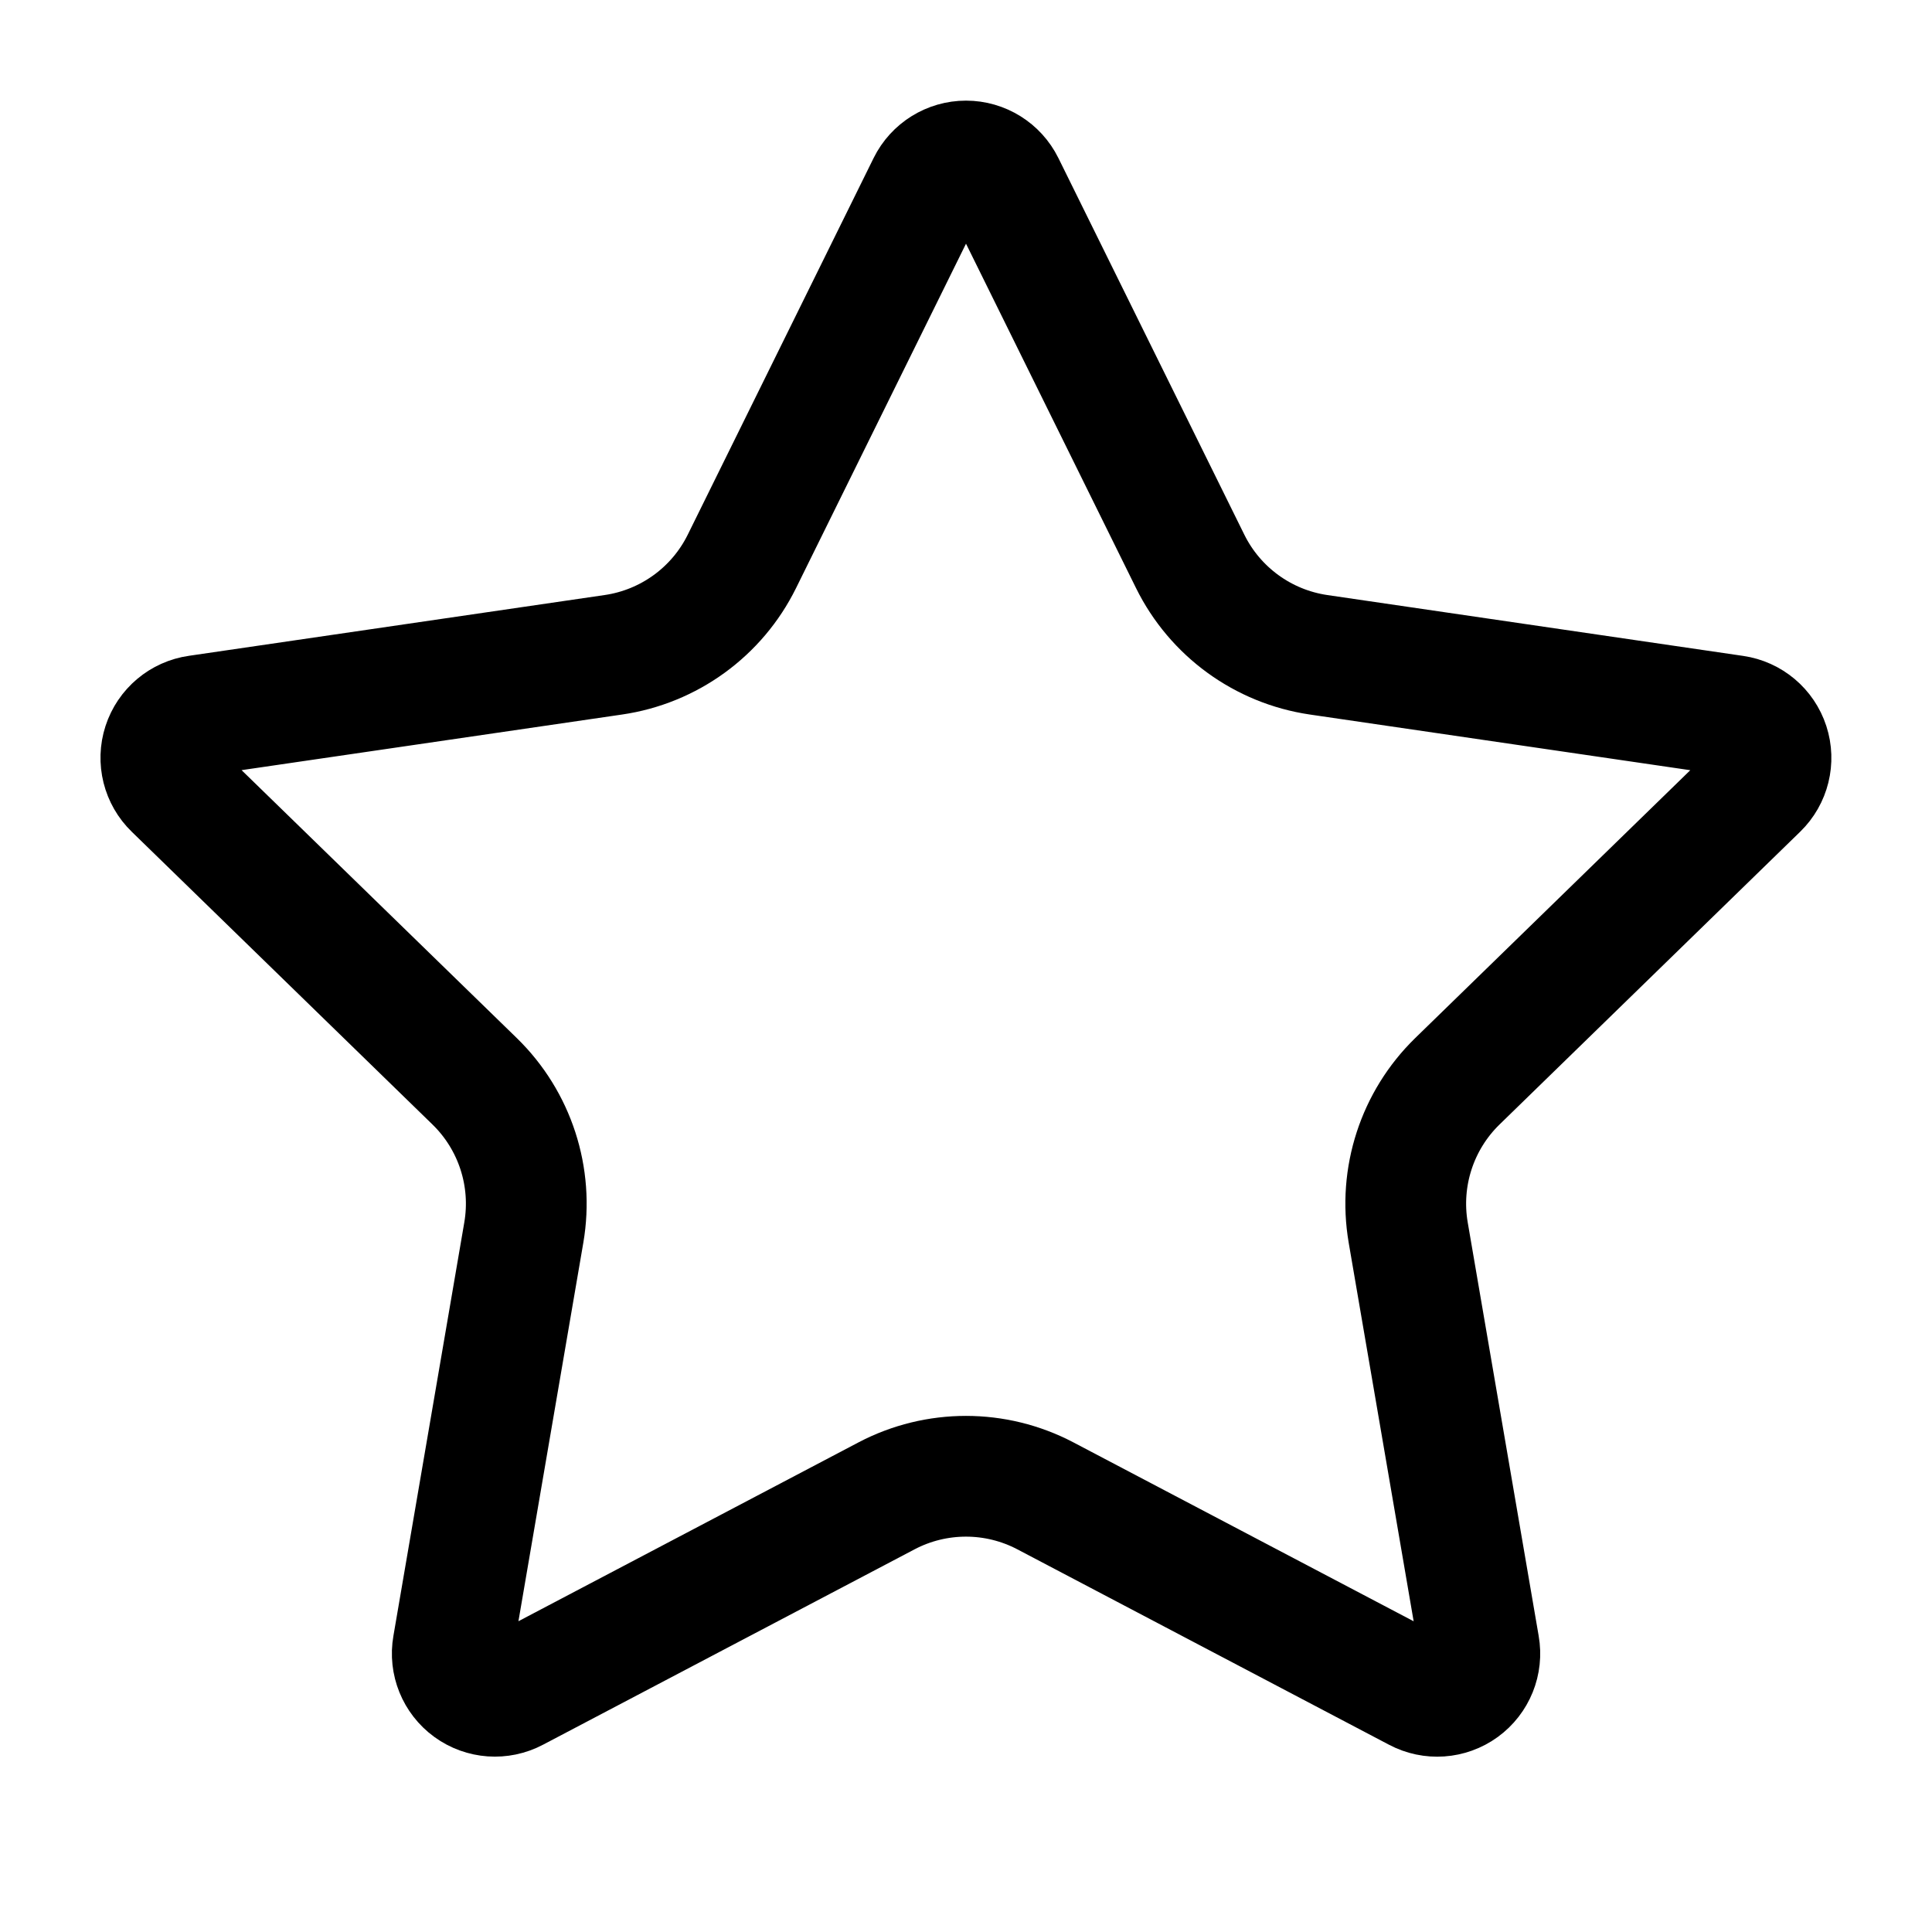
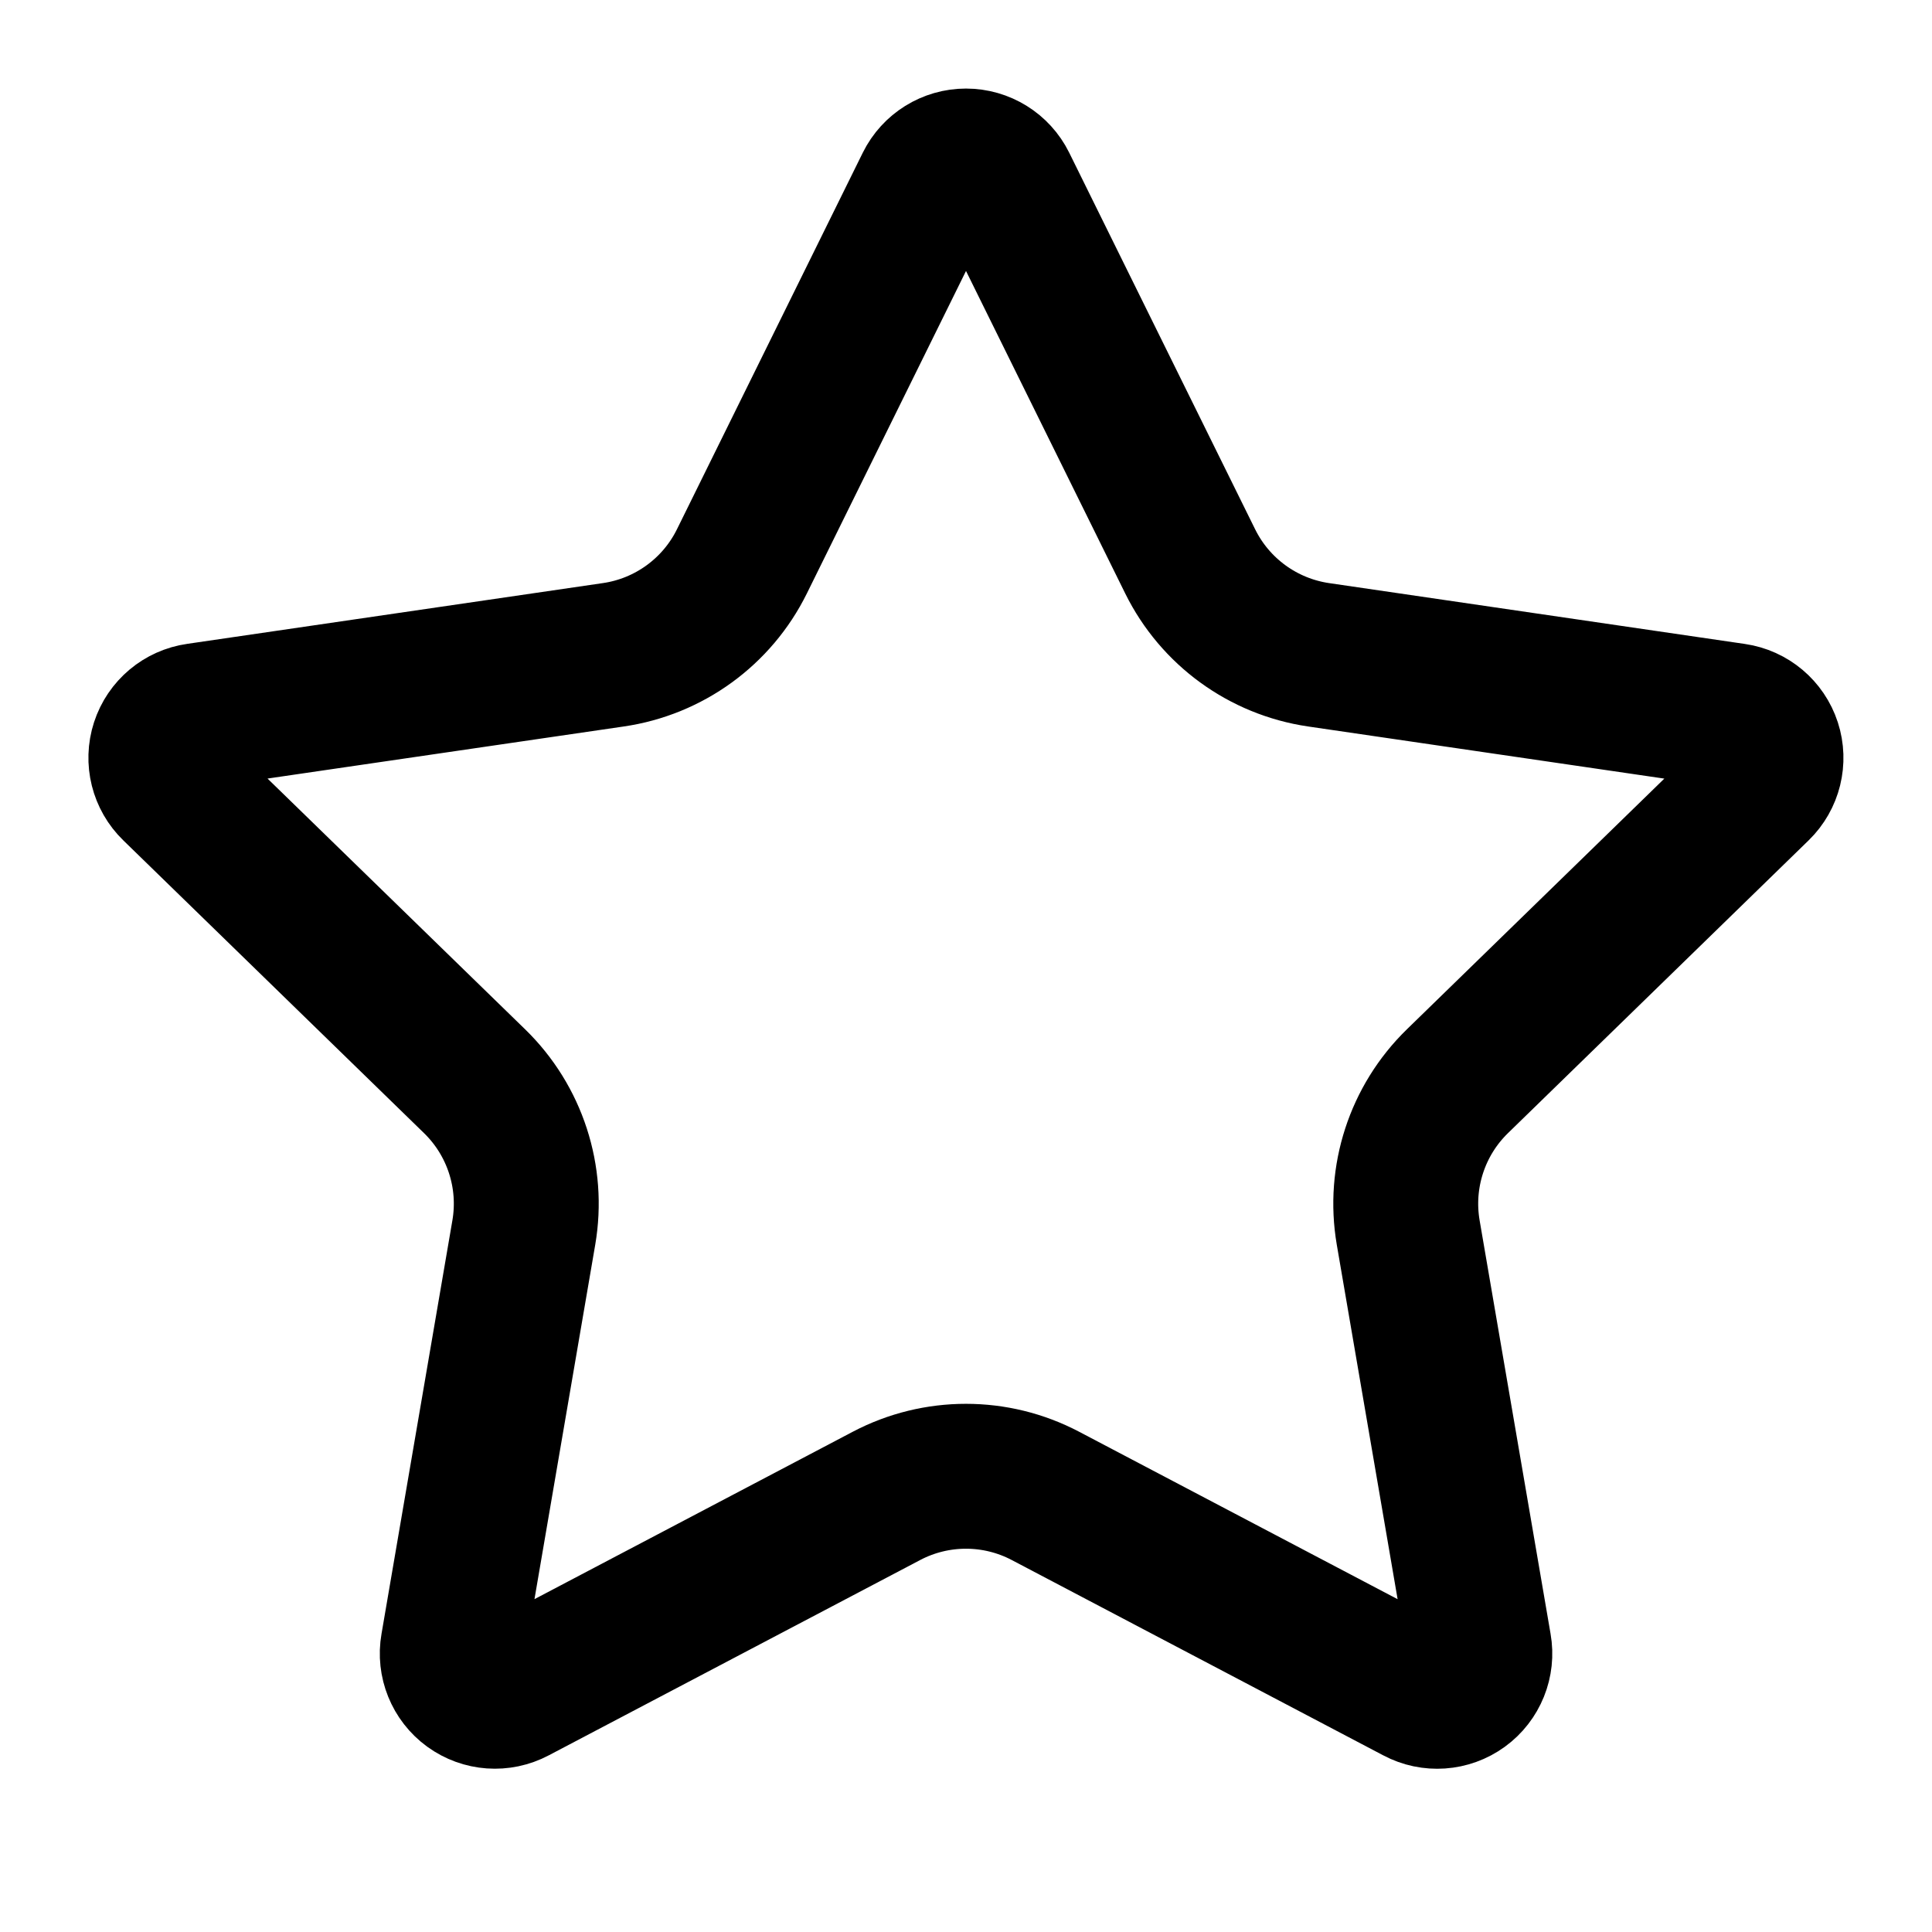
- <svg xmlns="http://www.w3.org/2000/svg" viewBox="0 0 24 24" fill="none" stroke="currentColor" stroke-width="1.5" stroke-linecap="round" stroke-linejoin="round">
+ <svg xmlns="http://www.w3.org/2000/svg" viewBox="0 0 24 24" fill="none" stroke="currentColor" stroke-width="1.8" stroke-linecap="round" stroke-linejoin="round">
  <path d="M11.525 2.295a.53.53 0 0 1 .95 0l2.31 4.679a2.123 2.123 0 0 0 1.595 1.16l5.166.756a.53.53 0 0 1 .294.904l-3.736 3.638a2.123 2.123 0 0 0-.611 1.878l.882 5.14a.53.53 0 0 1-.771.56l-4.618-2.428a2.122 2.122 0 0 0-1.973 0L6.396 21.01a.53.53 0 0 1-.77-.56l.881-5.139a2.122 2.122 0 0 0-.611-1.879L2.16 9.795a.53.53 0 0 1 .294-.906l5.165-.755a2.122 2.122 0 0 0 1.597-1.16z" />
</svg>
